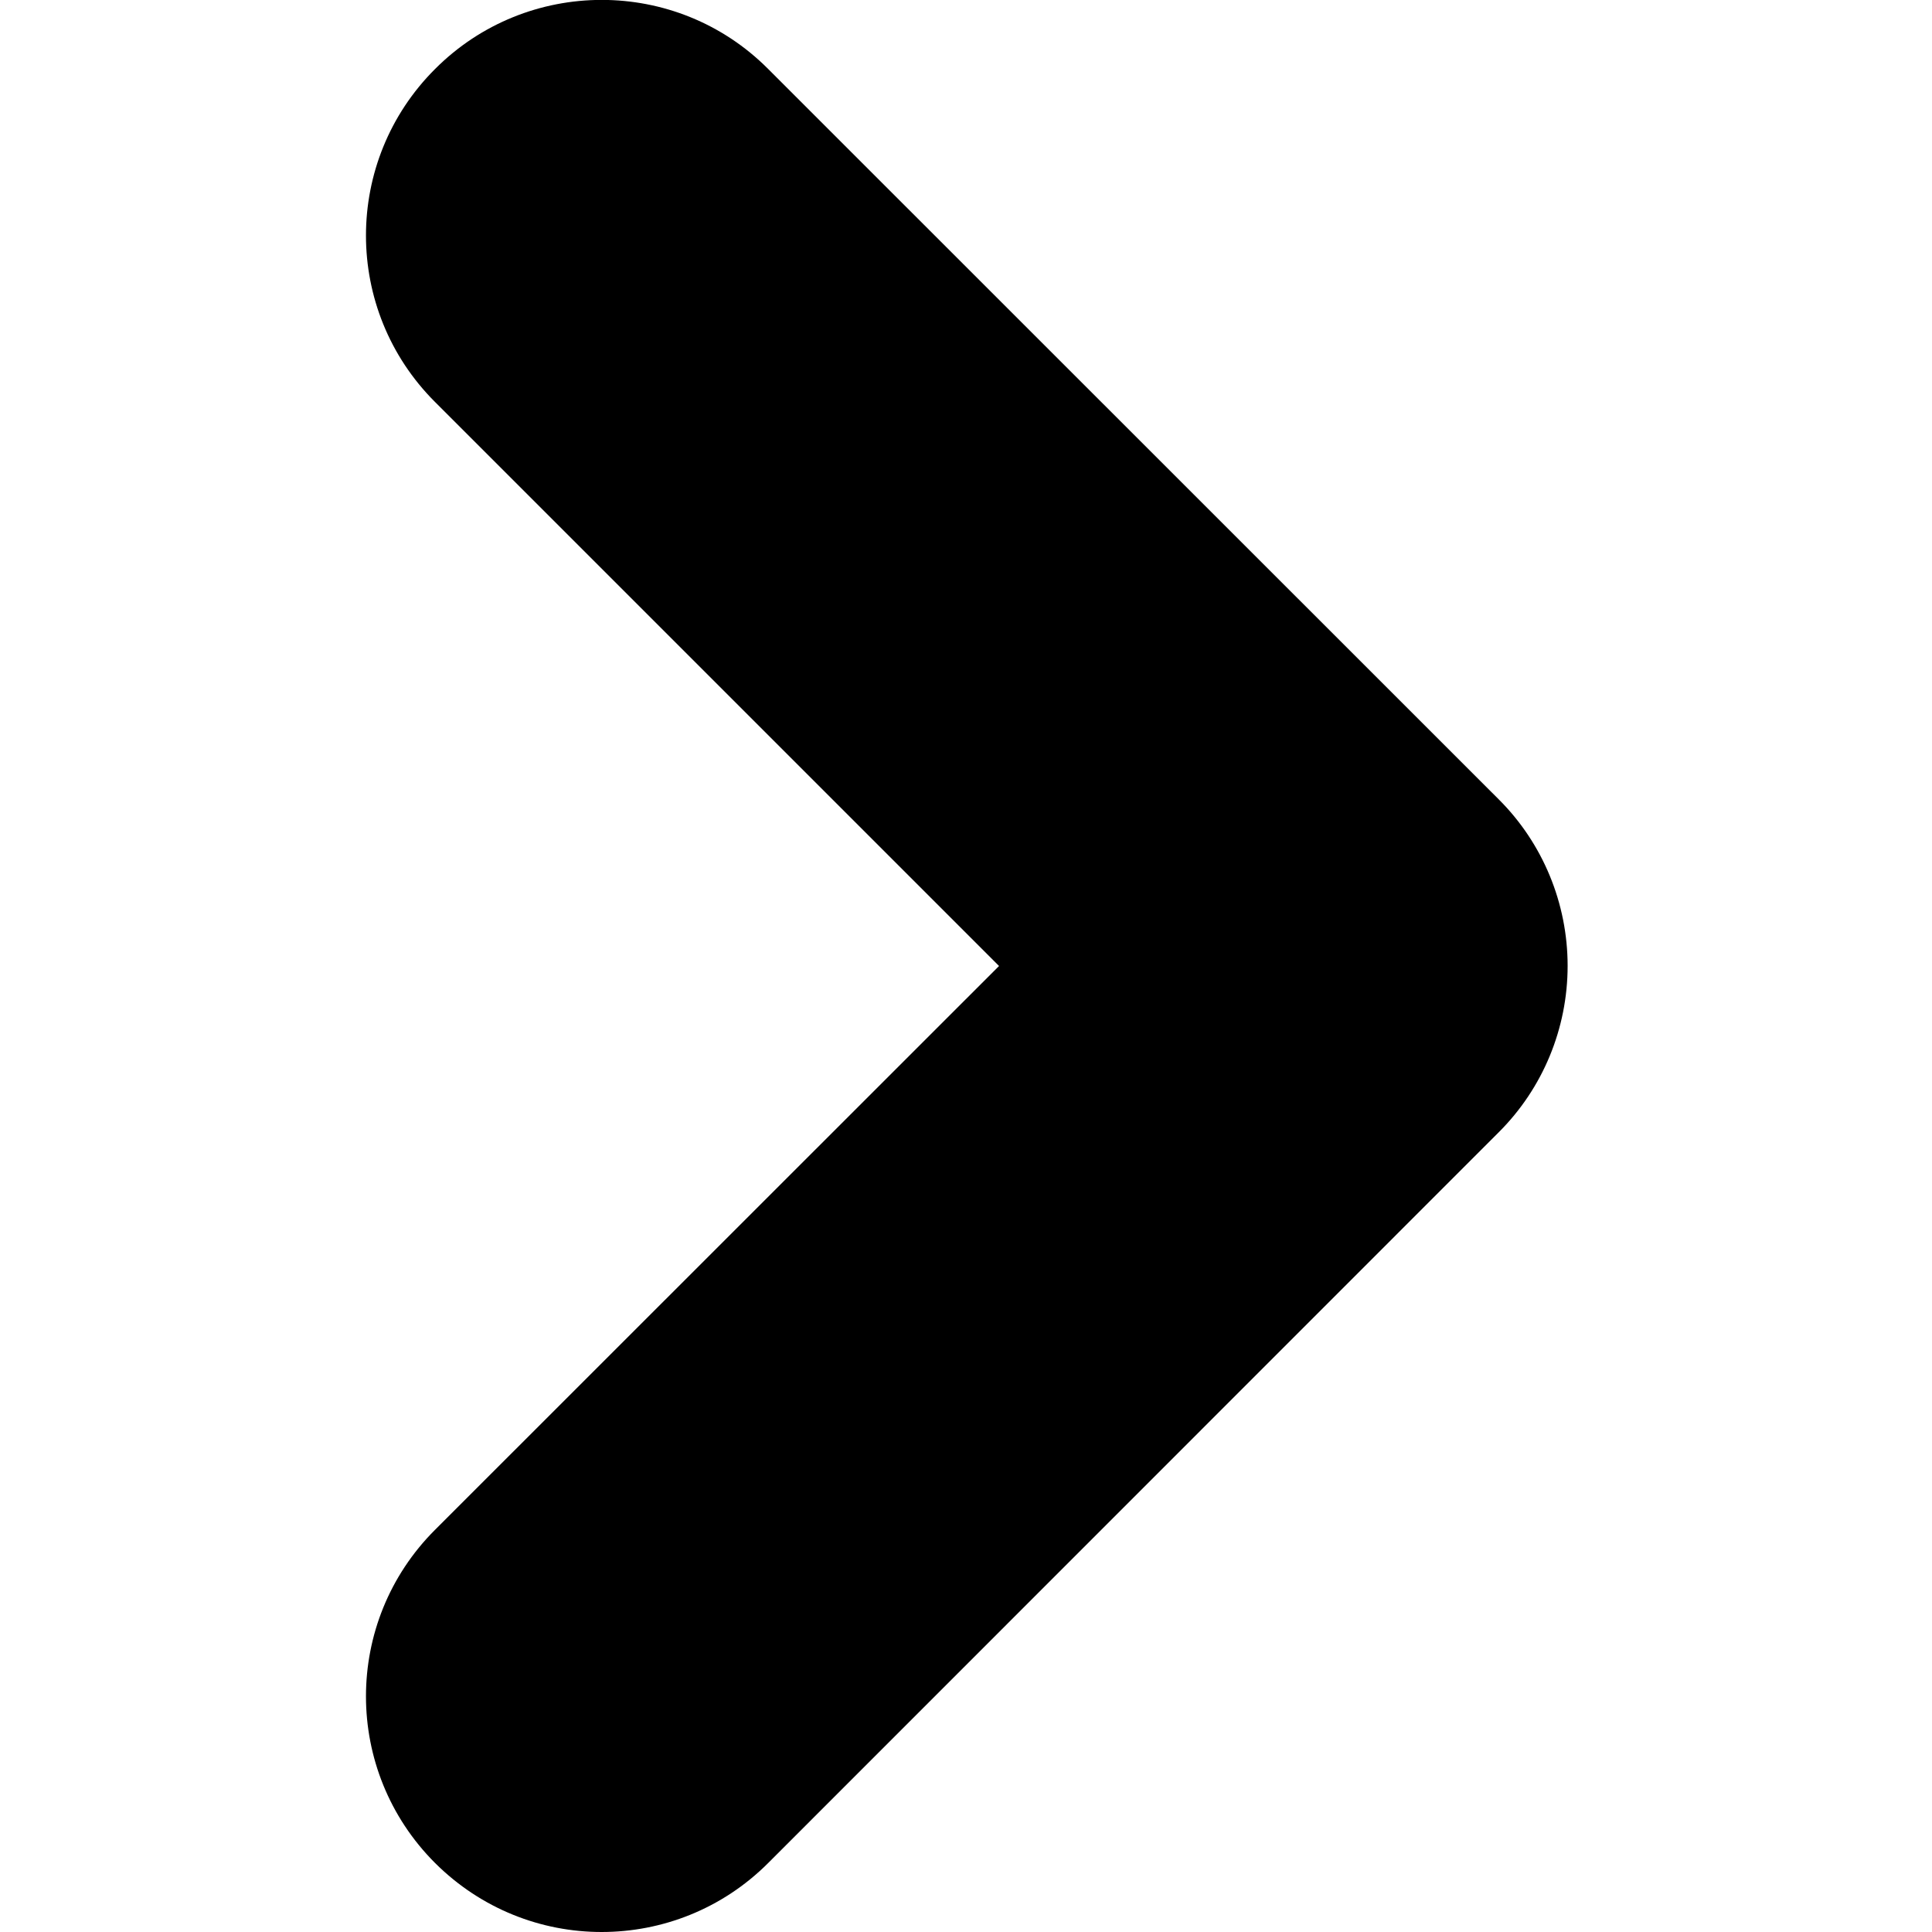
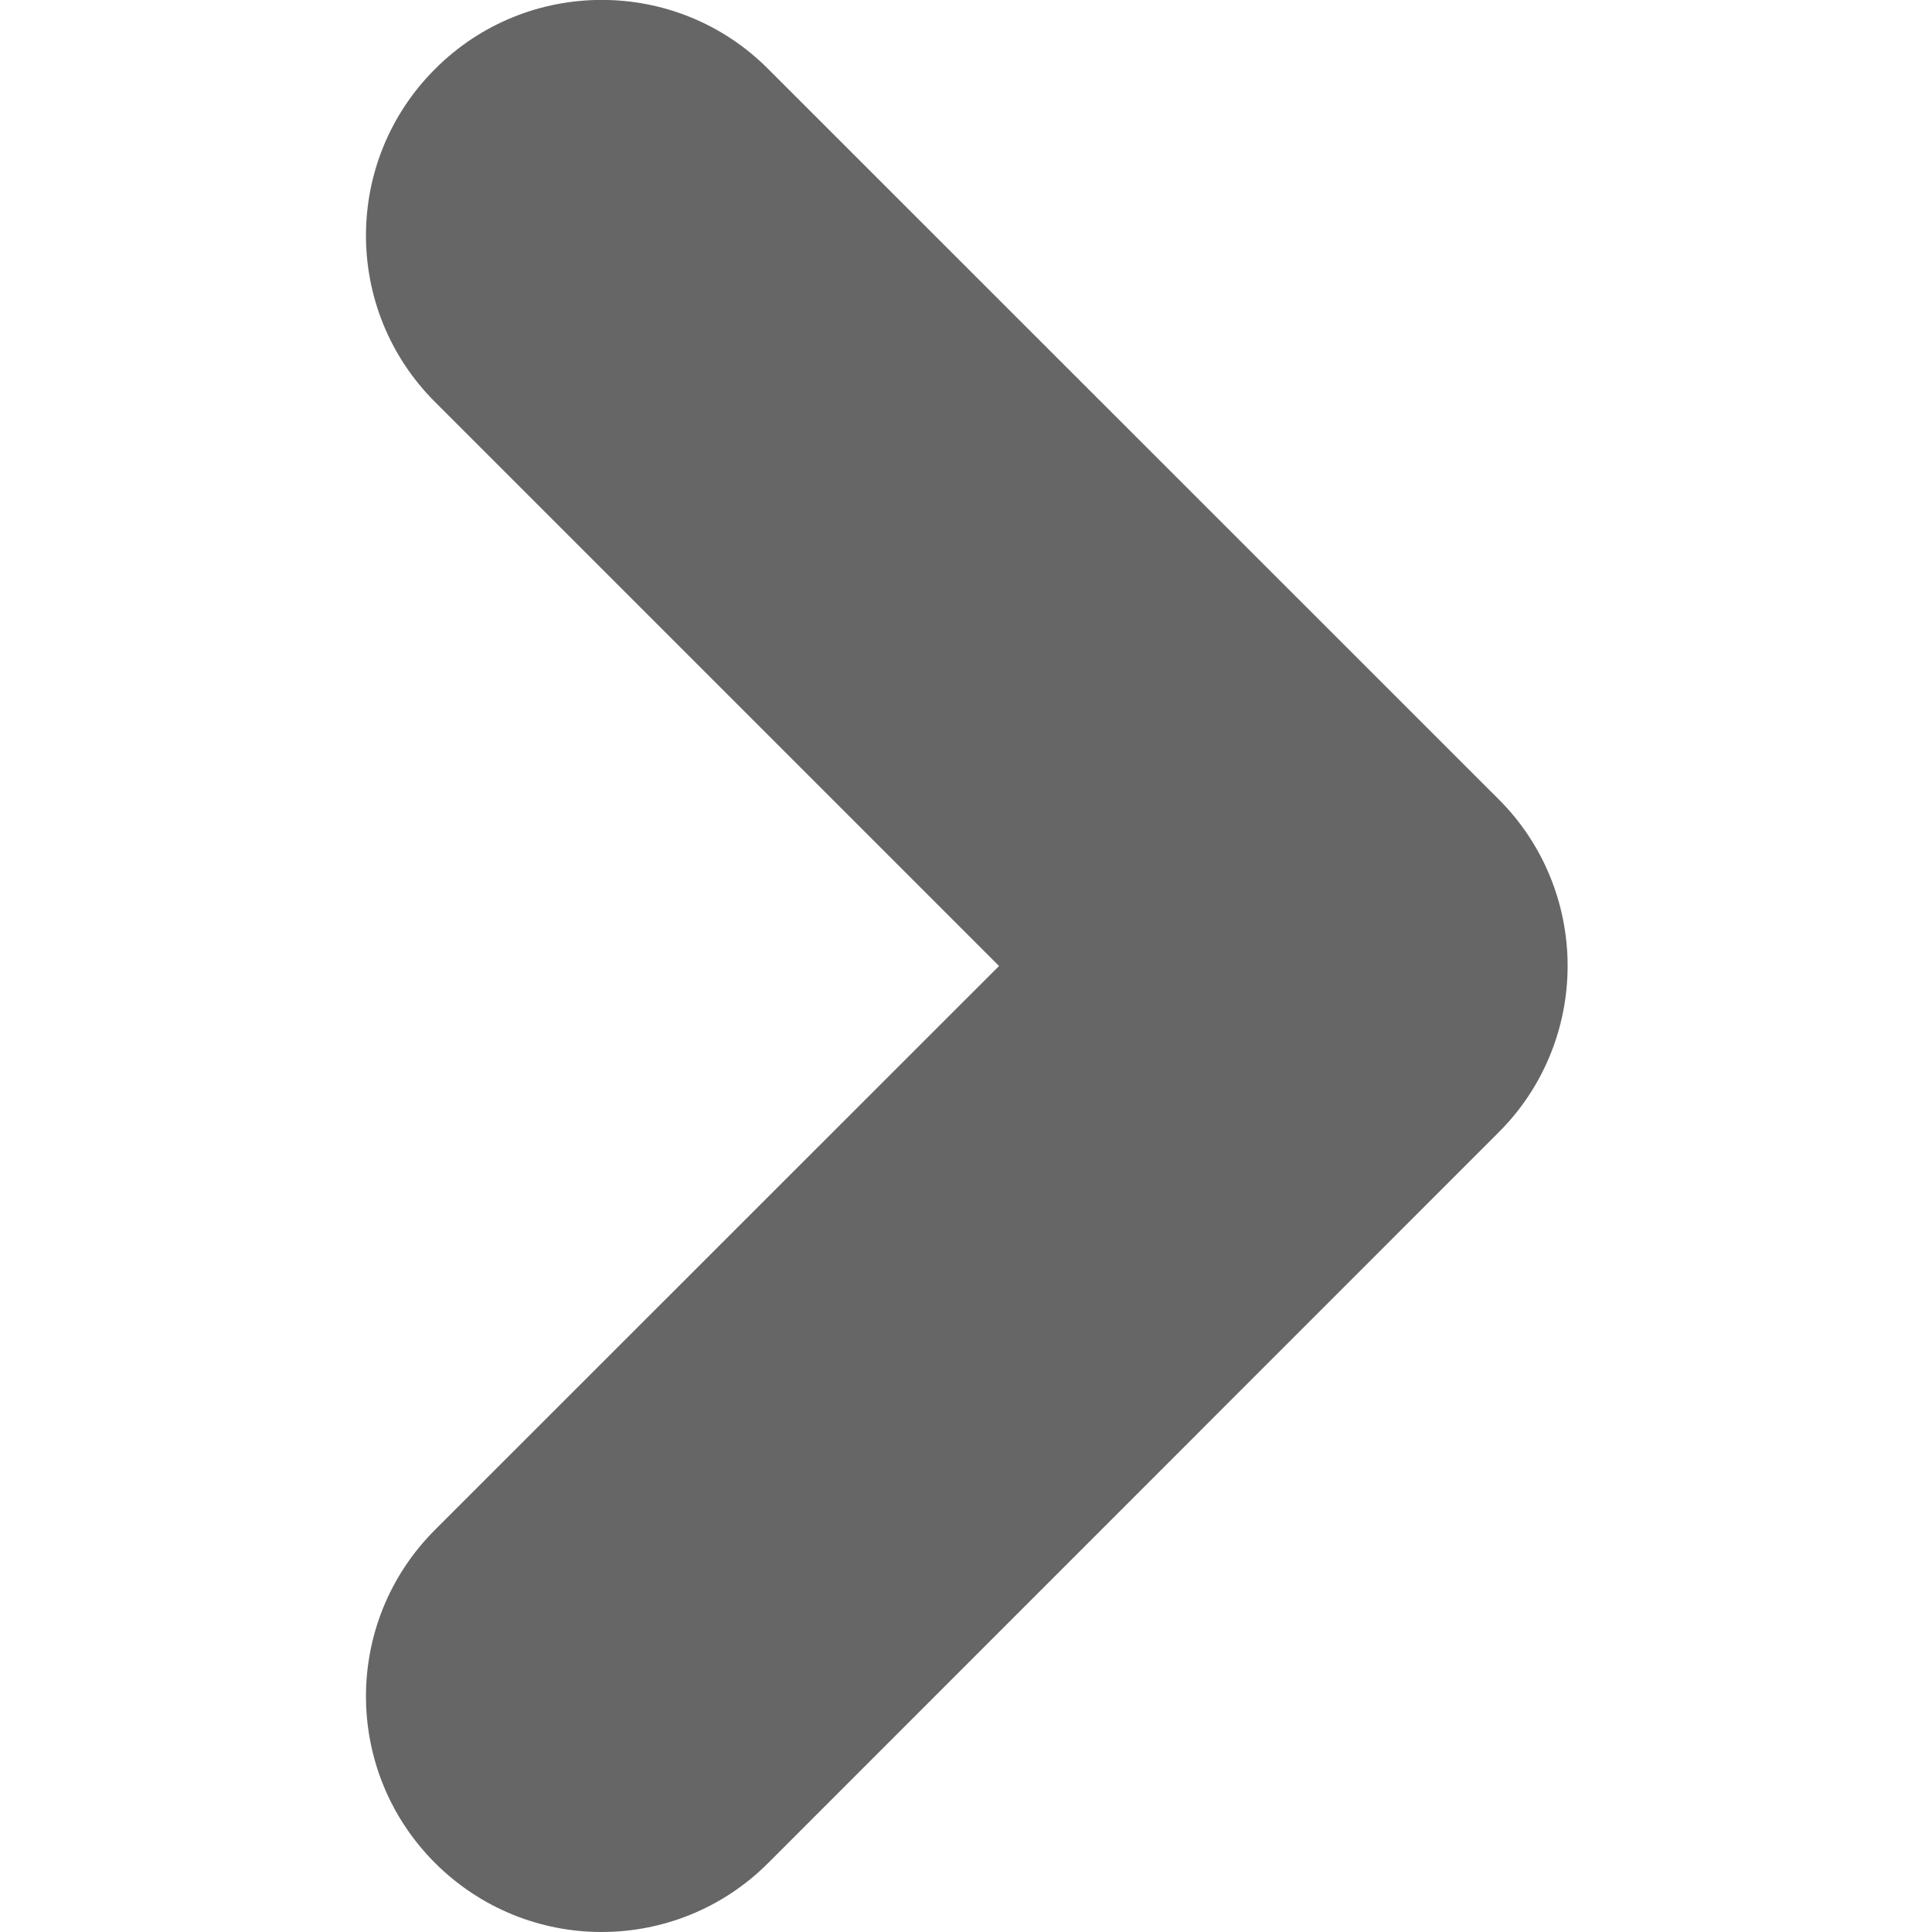
<svg xmlns="http://www.w3.org/2000/svg" version="1.1" id="Layer_1" x="0px" y="0px" viewBox="0 0 1000 1000" style="enable-background:new 0 0 1000 1000;" xml:space="preserve">
-   <path d="M311.4,1000c-31.2,0-62.3-11.9-86.2-35.7c-47.7-47.7-47.7-124.9,0-172.5L517.1,500L225.2,208.1  c-47.7-47.6-47.7-124.8,0-172.4C272.7-11.9,350-12,397.5,35.6l378.2,378.1c22.9,22.8,35.7,53.9,35.7,86.2  c0,32.4-12.8,63.4-35.7,86.2L397.6,964.3C373.8,988.1,342.6,1000,311.4,1000z" />
+   <style type="text/css">
+ 	.st0{fill:#666666;}
+ </style>
+   <path class="st0" d="M311.4,1000c-31.2,0-62.3-11.9-86.2-35.7c-47.7-47.7-47.7-124.9,0-172.5L517.1,500L225.2,208.1  c-47.7-47.6-47.7-124.8,0-172.4C272.7-11.9,350-12,397.5,35.6l378.2,378.1c22.9,22.8,35.7,53.9,35.7,86.2  c0,32.4-12.8,63.4-35.7,86.2L397.6,964.3C373.8,988.1,342.6,1000,311.4,1000z" />
</svg>
